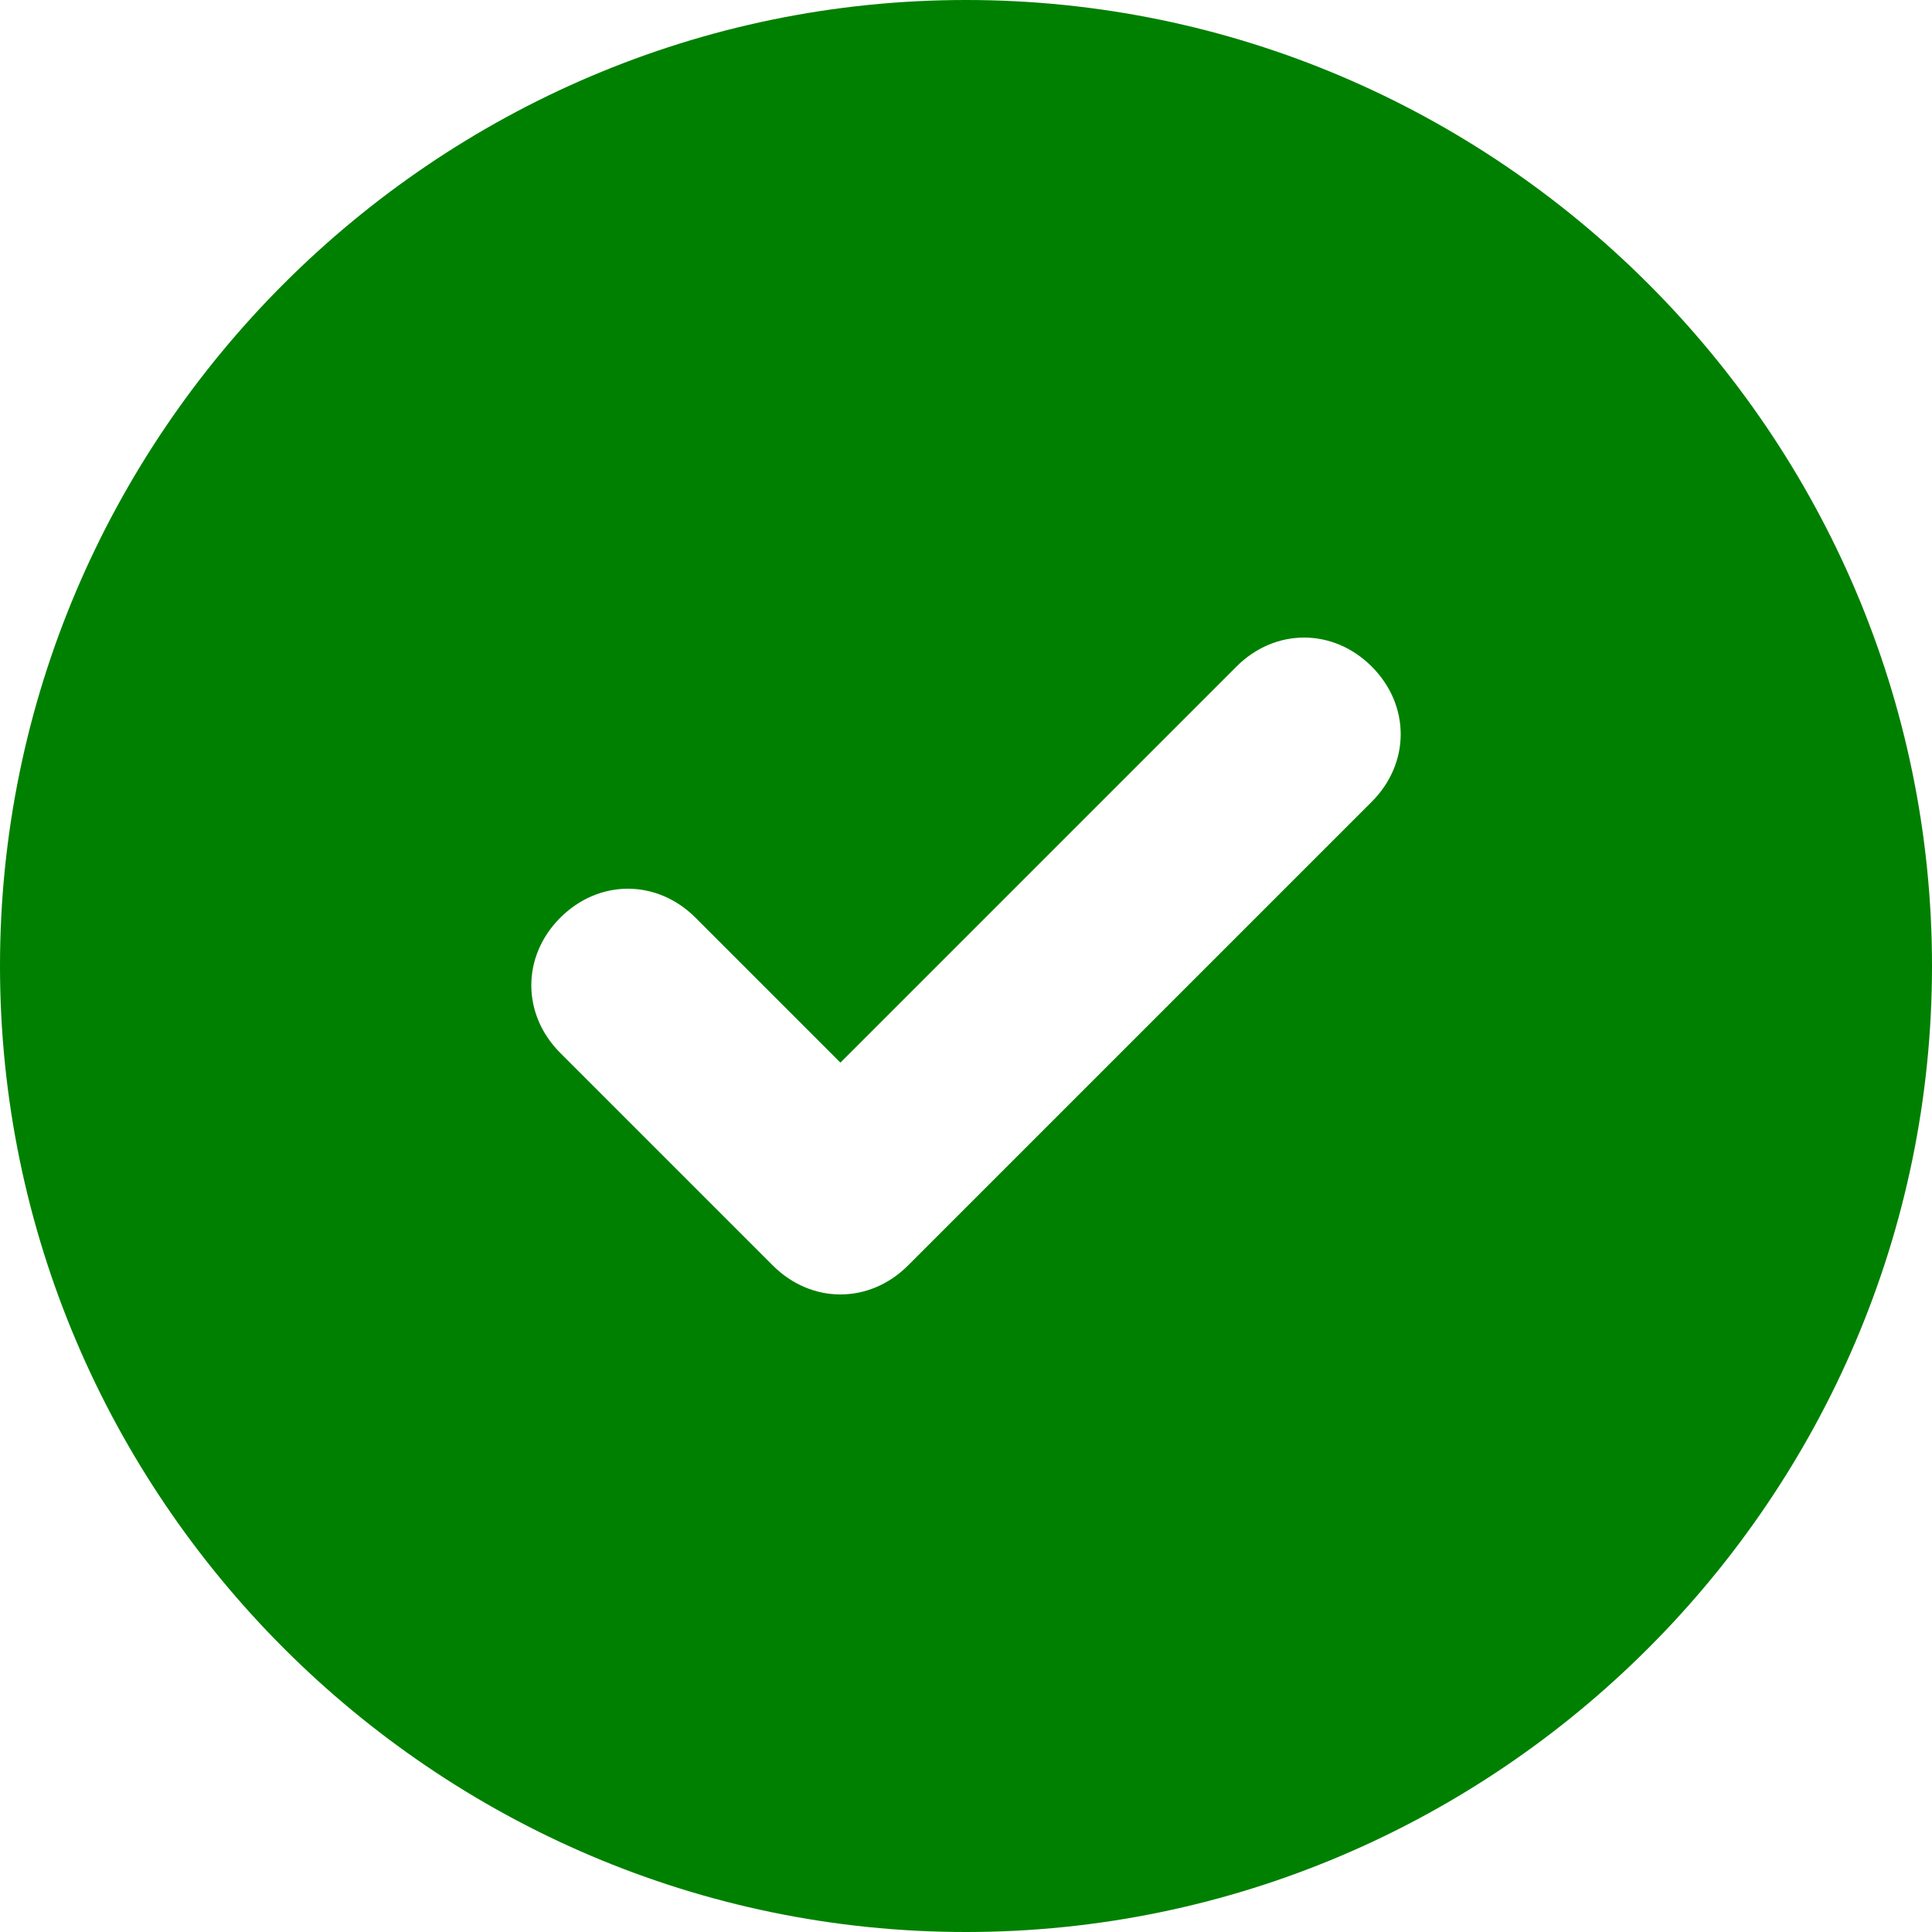
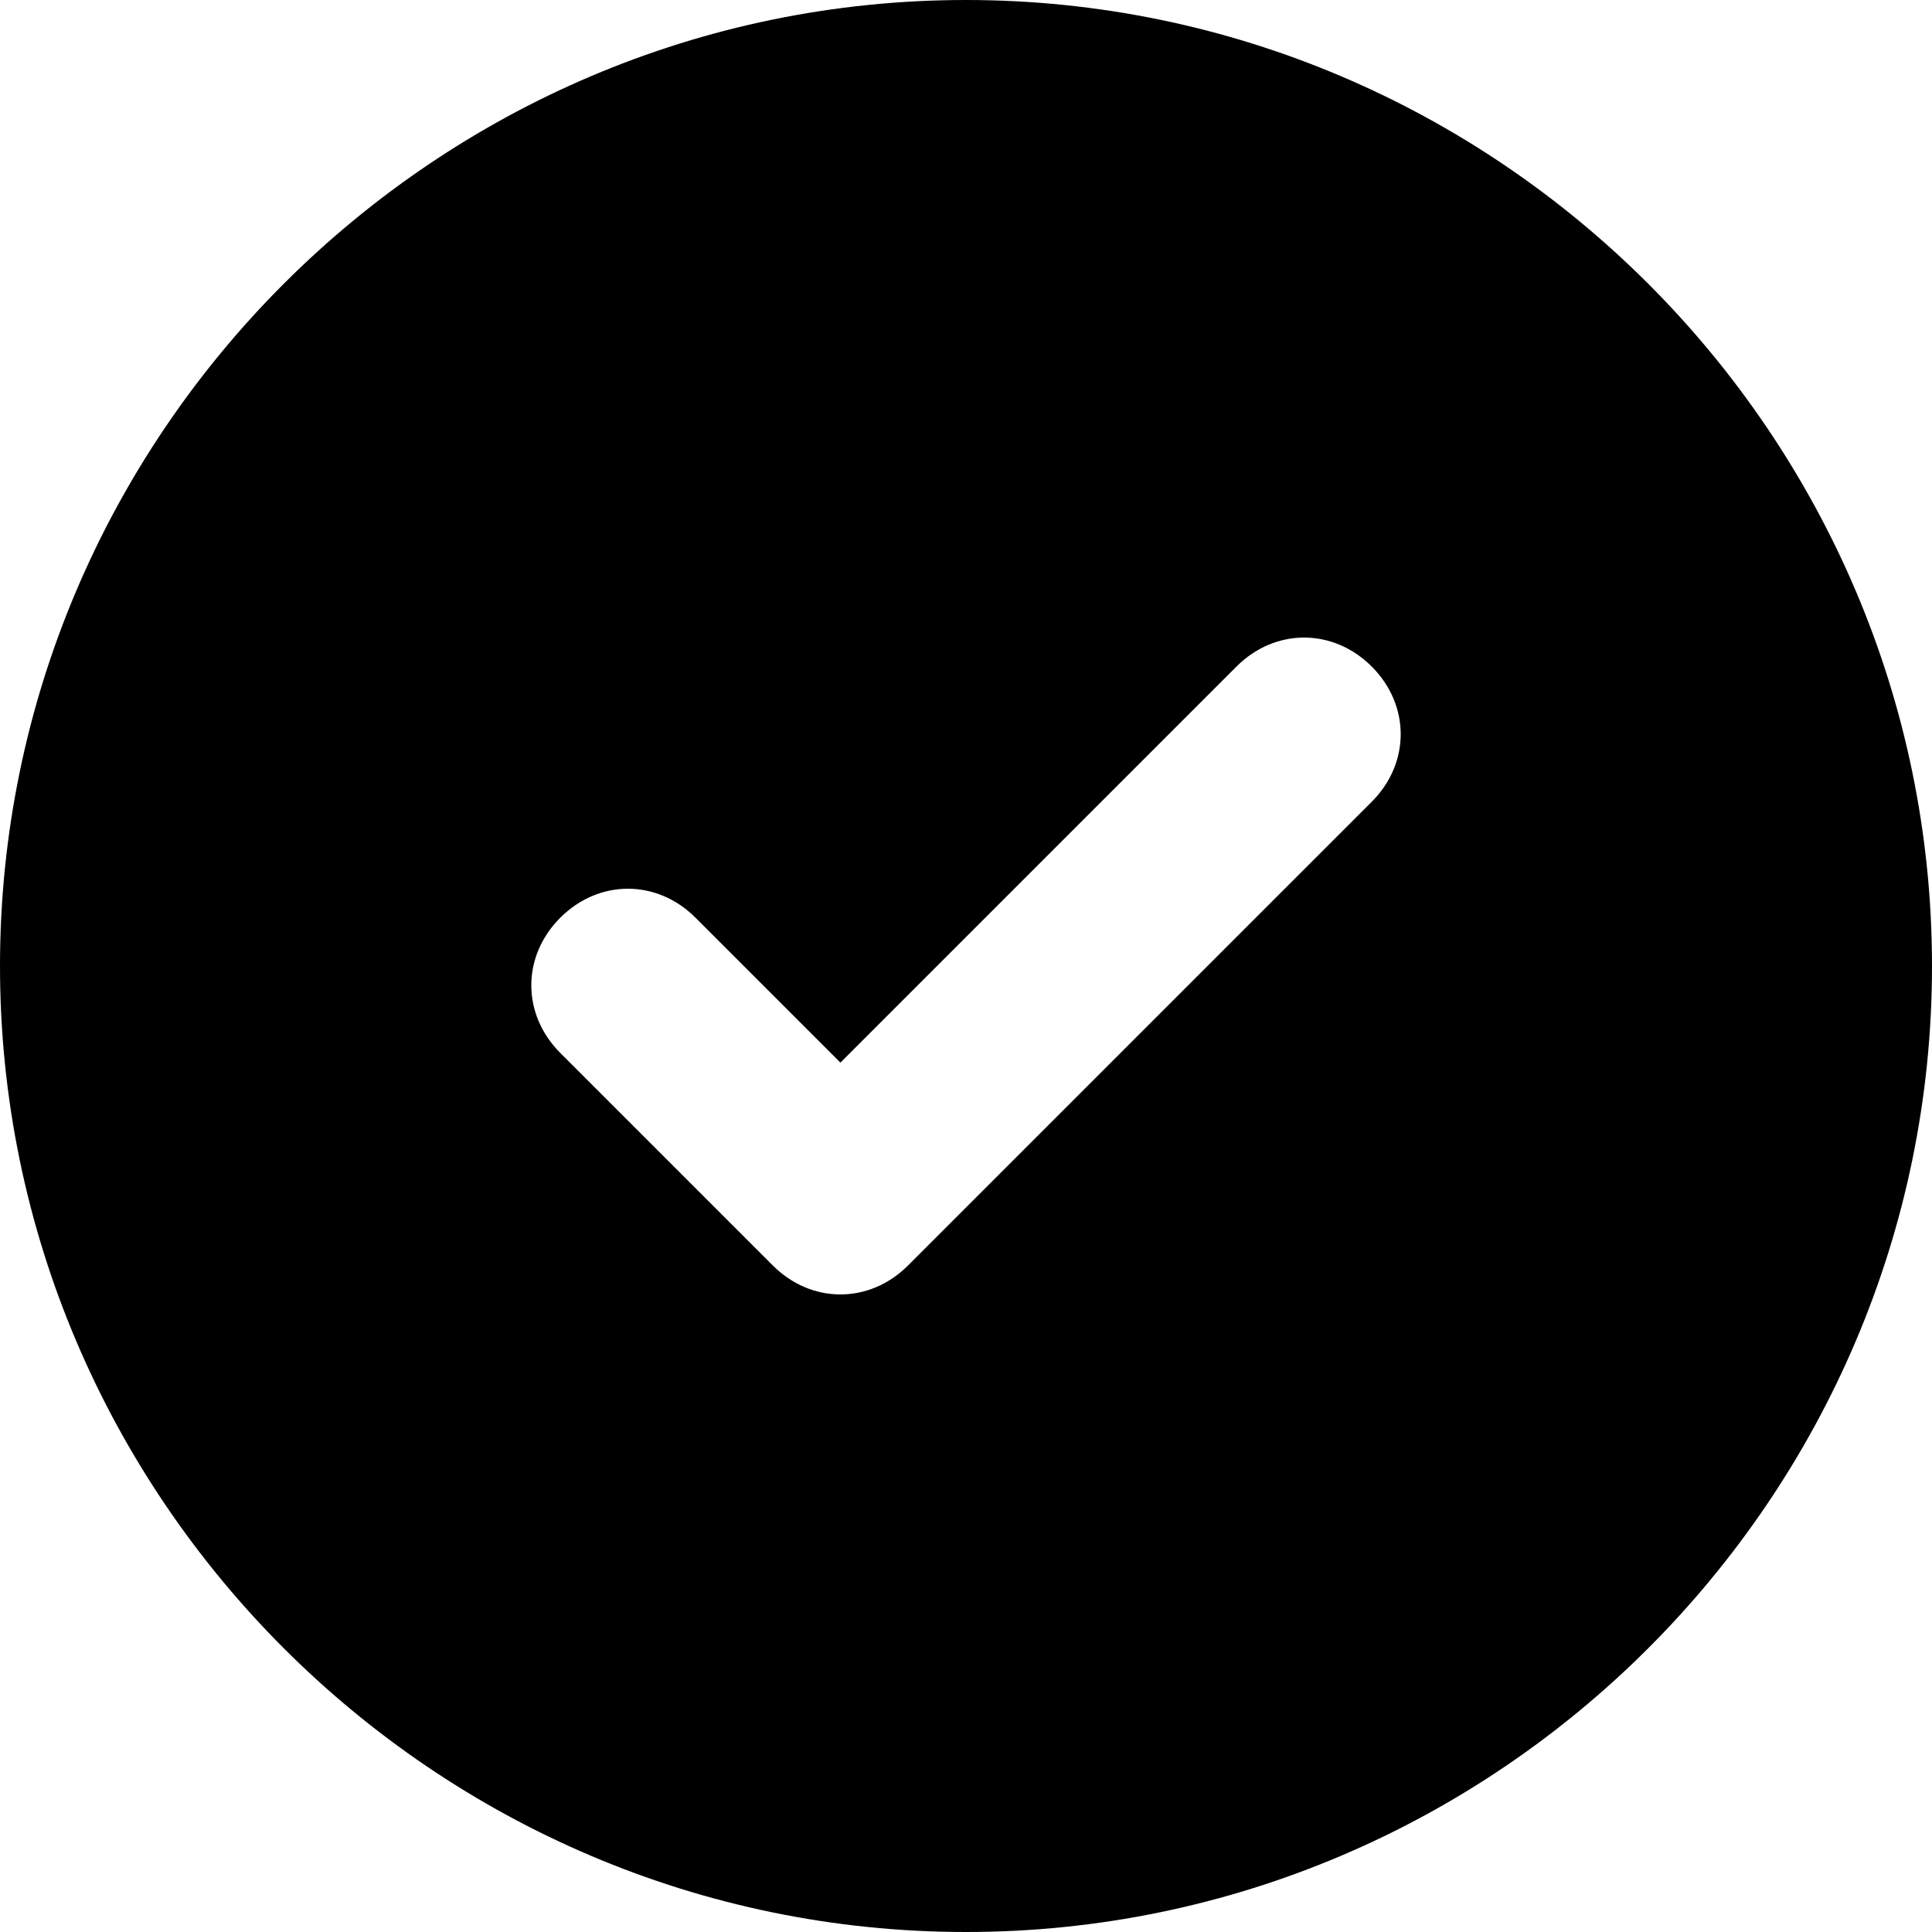
- <svg xmlns="http://www.w3.org/2000/svg" width="20" height="20" viewBox="0 0 20 20" fill="none">
-   <path d="M10 0C4.5 0 0 4.5 0 10C0 15.5 4.5 20 10 20C15.5 20 20 15.5 20 10C20 4.5 15.5 0 10 0ZM14.2 8.3L9.4 13.1C9 13.5 8.4 13.5 8 13.1L5.8 10.9C5.4 10.5 5.4 9.9 5.8 9.5C6.2 9.1 6.8 9.1 7.2 9.5L8.7 11L12.8 6.9C13.2 6.5 13.8 6.5 14.2 6.9C14.6 7.3 14.6 7.9 14.2 8.3Z" fill="#008000" />
+ <svg xmlns="http://www.w3.org/2000/svg" viewBox="0 0 20 20">
+   <path d="M10 0C4.5 0 0 4.5 0 10C0 15.5 4.5 20 10 20C15.5 20 20 15.5 20 10C20 4.5 15.5 0 10 0ZM14.2 8.3L9.4 13.1C9 13.5 8.4 13.5 8 13.1L5.8 10.9C5.4 10.5 5.4 9.9 5.8 9.5C6.2 9.1 6.8 9.1 7.2 9.5L8.7 11L12.8 6.9C13.2 6.5 13.8 6.5 14.2 6.9C14.6 7.3 14.6 7.9 14.2 8.3Z" />
</svg>
